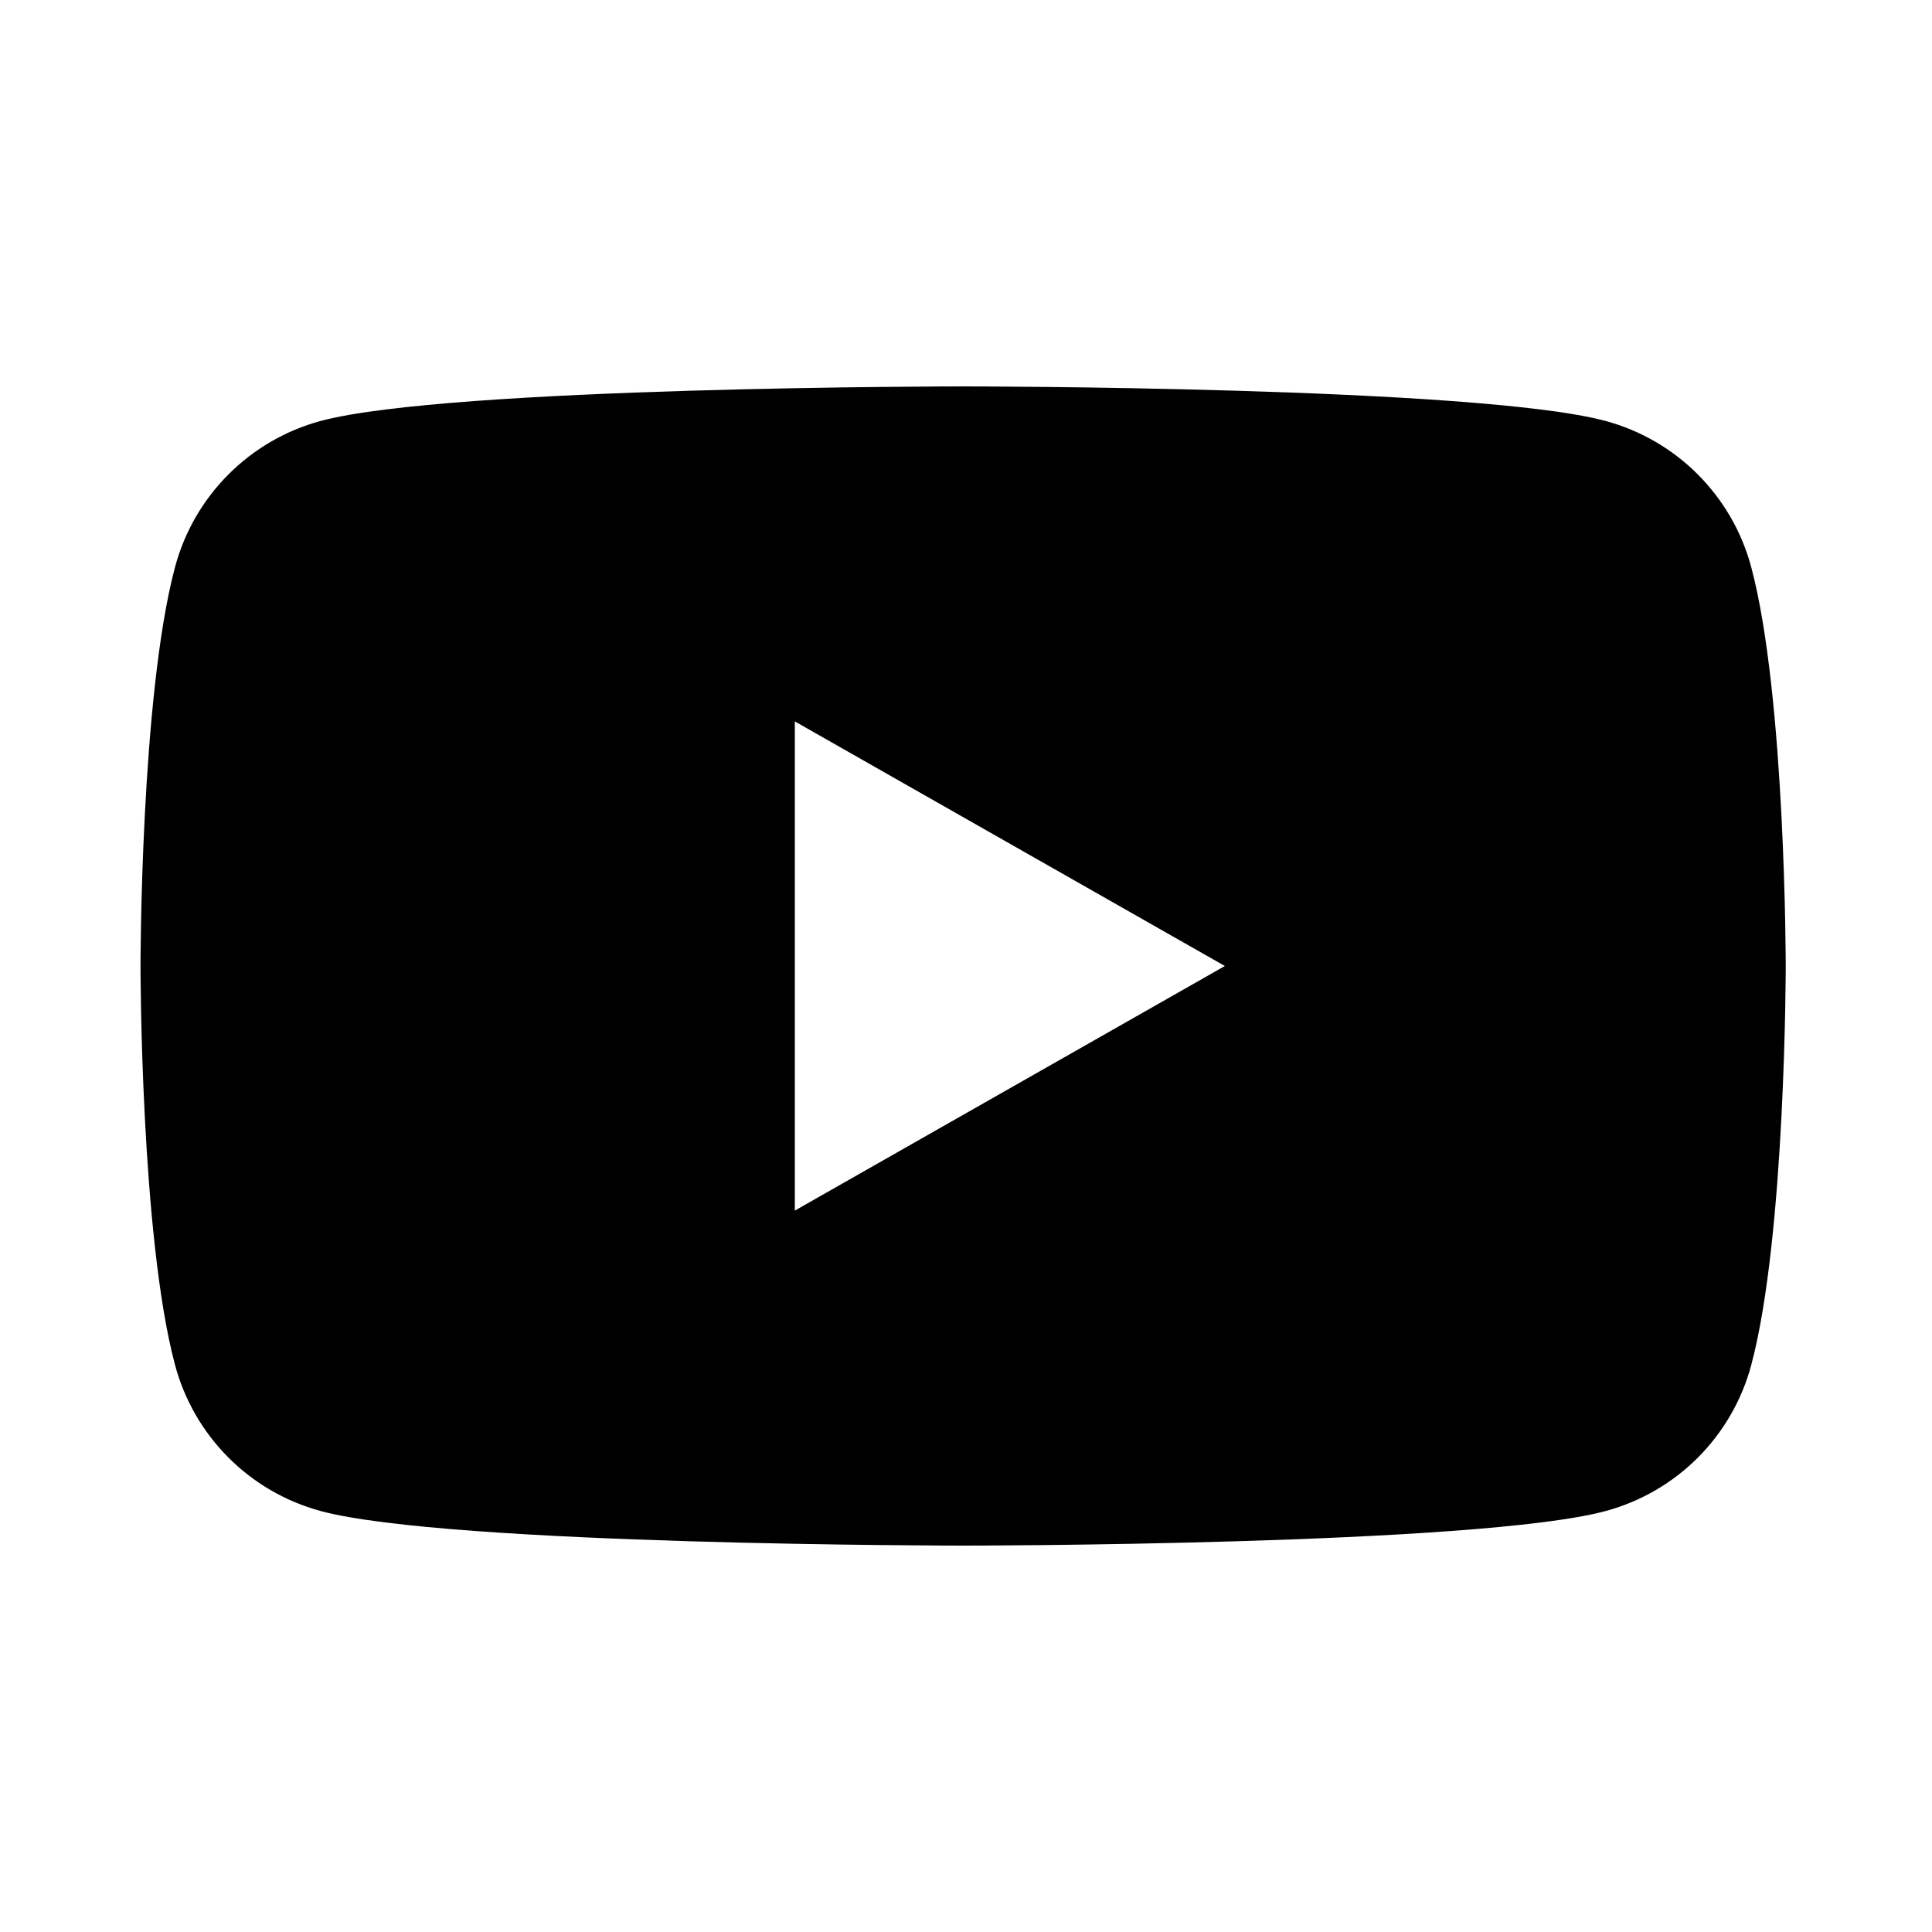
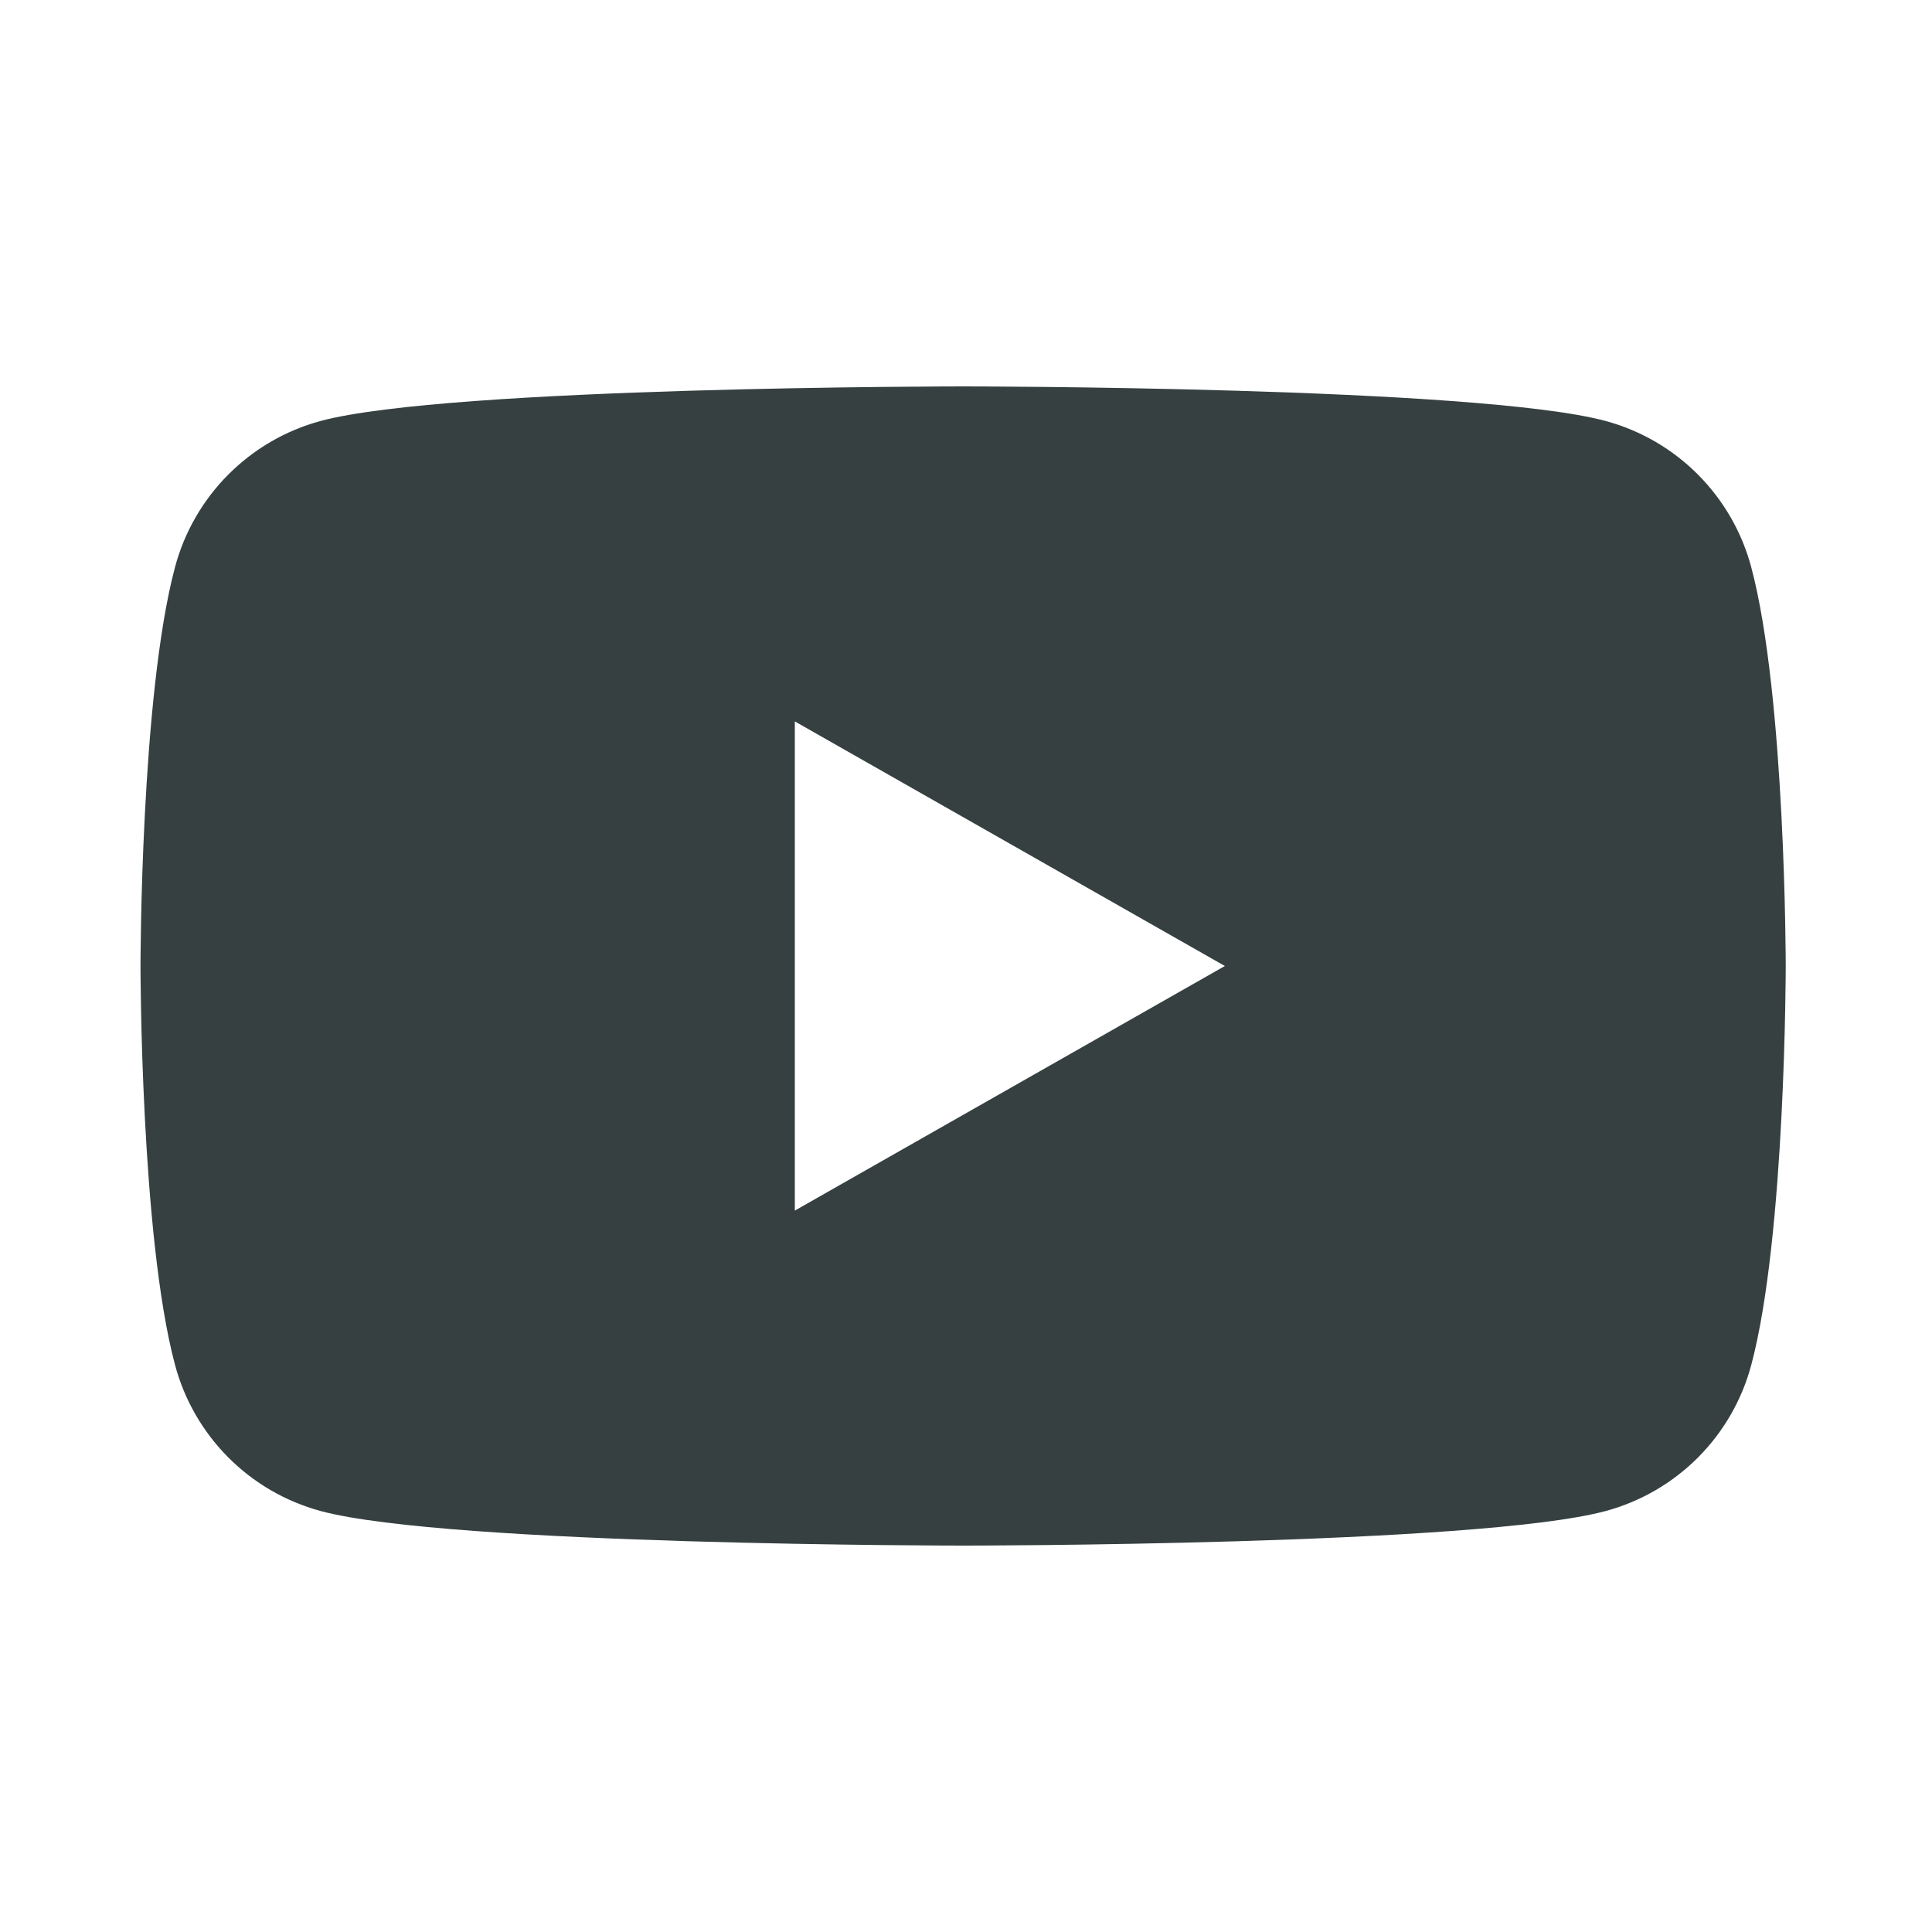
<svg xmlns="http://www.w3.org/2000/svg" width="55" height="55" viewBox="0 0 55 55" fill="none">
-   <path d="M49.856 16.154C49.592 15.157 49.07 14.248 48.343 13.516C47.617 12.784 46.71 12.257 45.715 11.986C42.064 11 27.418 11 27.418 11C27.418 11 12.772 11 9.119 11.986C8.124 12.257 7.219 12.785 6.492 13.517C5.766 14.248 5.244 15.158 4.98 16.154C4 19.831 4 27.5 4 27.5C4 27.5 4 35.169 4.98 38.846C5.244 39.843 5.766 40.752 6.493 41.484C7.22 42.216 8.126 42.743 9.121 43.014C12.772 44 27.418 44 27.418 44C27.418 44 42.064 44 45.717 43.014C46.712 42.743 47.619 42.216 48.346 41.484C49.072 40.753 49.594 39.843 49.858 38.846C50.836 35.169 50.836 27.5 50.836 27.5C50.836 27.5 50.836 19.831 49.856 16.154ZM22.627 34.463V20.537L34.869 27.5L22.627 34.463Z" fill="black" />
+   <path d="M49.856 16.154C49.592 15.157 49.07 14.248 48.343 13.516C47.617 12.784 46.71 12.257 45.715 11.986C42.064 11 27.418 11 27.418 11C27.418 11 12.772 11 9.119 11.986C8.124 12.257 7.219 12.785 6.492 13.517C5.766 14.248 5.244 15.158 4.98 16.154C4 19.831 4 27.5 4 27.5C4 27.5 4 35.169 4.98 38.846C5.244 39.843 5.766 40.752 6.493 41.484C7.22 42.216 8.126 42.743 9.121 43.014C12.772 44 27.418 44 27.418 44C27.418 44 42.064 44 45.717 43.014C46.712 42.743 47.619 42.216 48.346 41.484C49.072 40.753 49.594 39.843 49.858 38.846C50.836 35.169 50.836 27.5 50.836 27.5C50.836 27.5 50.836 19.831 49.856 16.154ZM22.627 34.463V20.537L34.869 27.5L22.627 34.463Z" fill="#364040" />
</svg>
